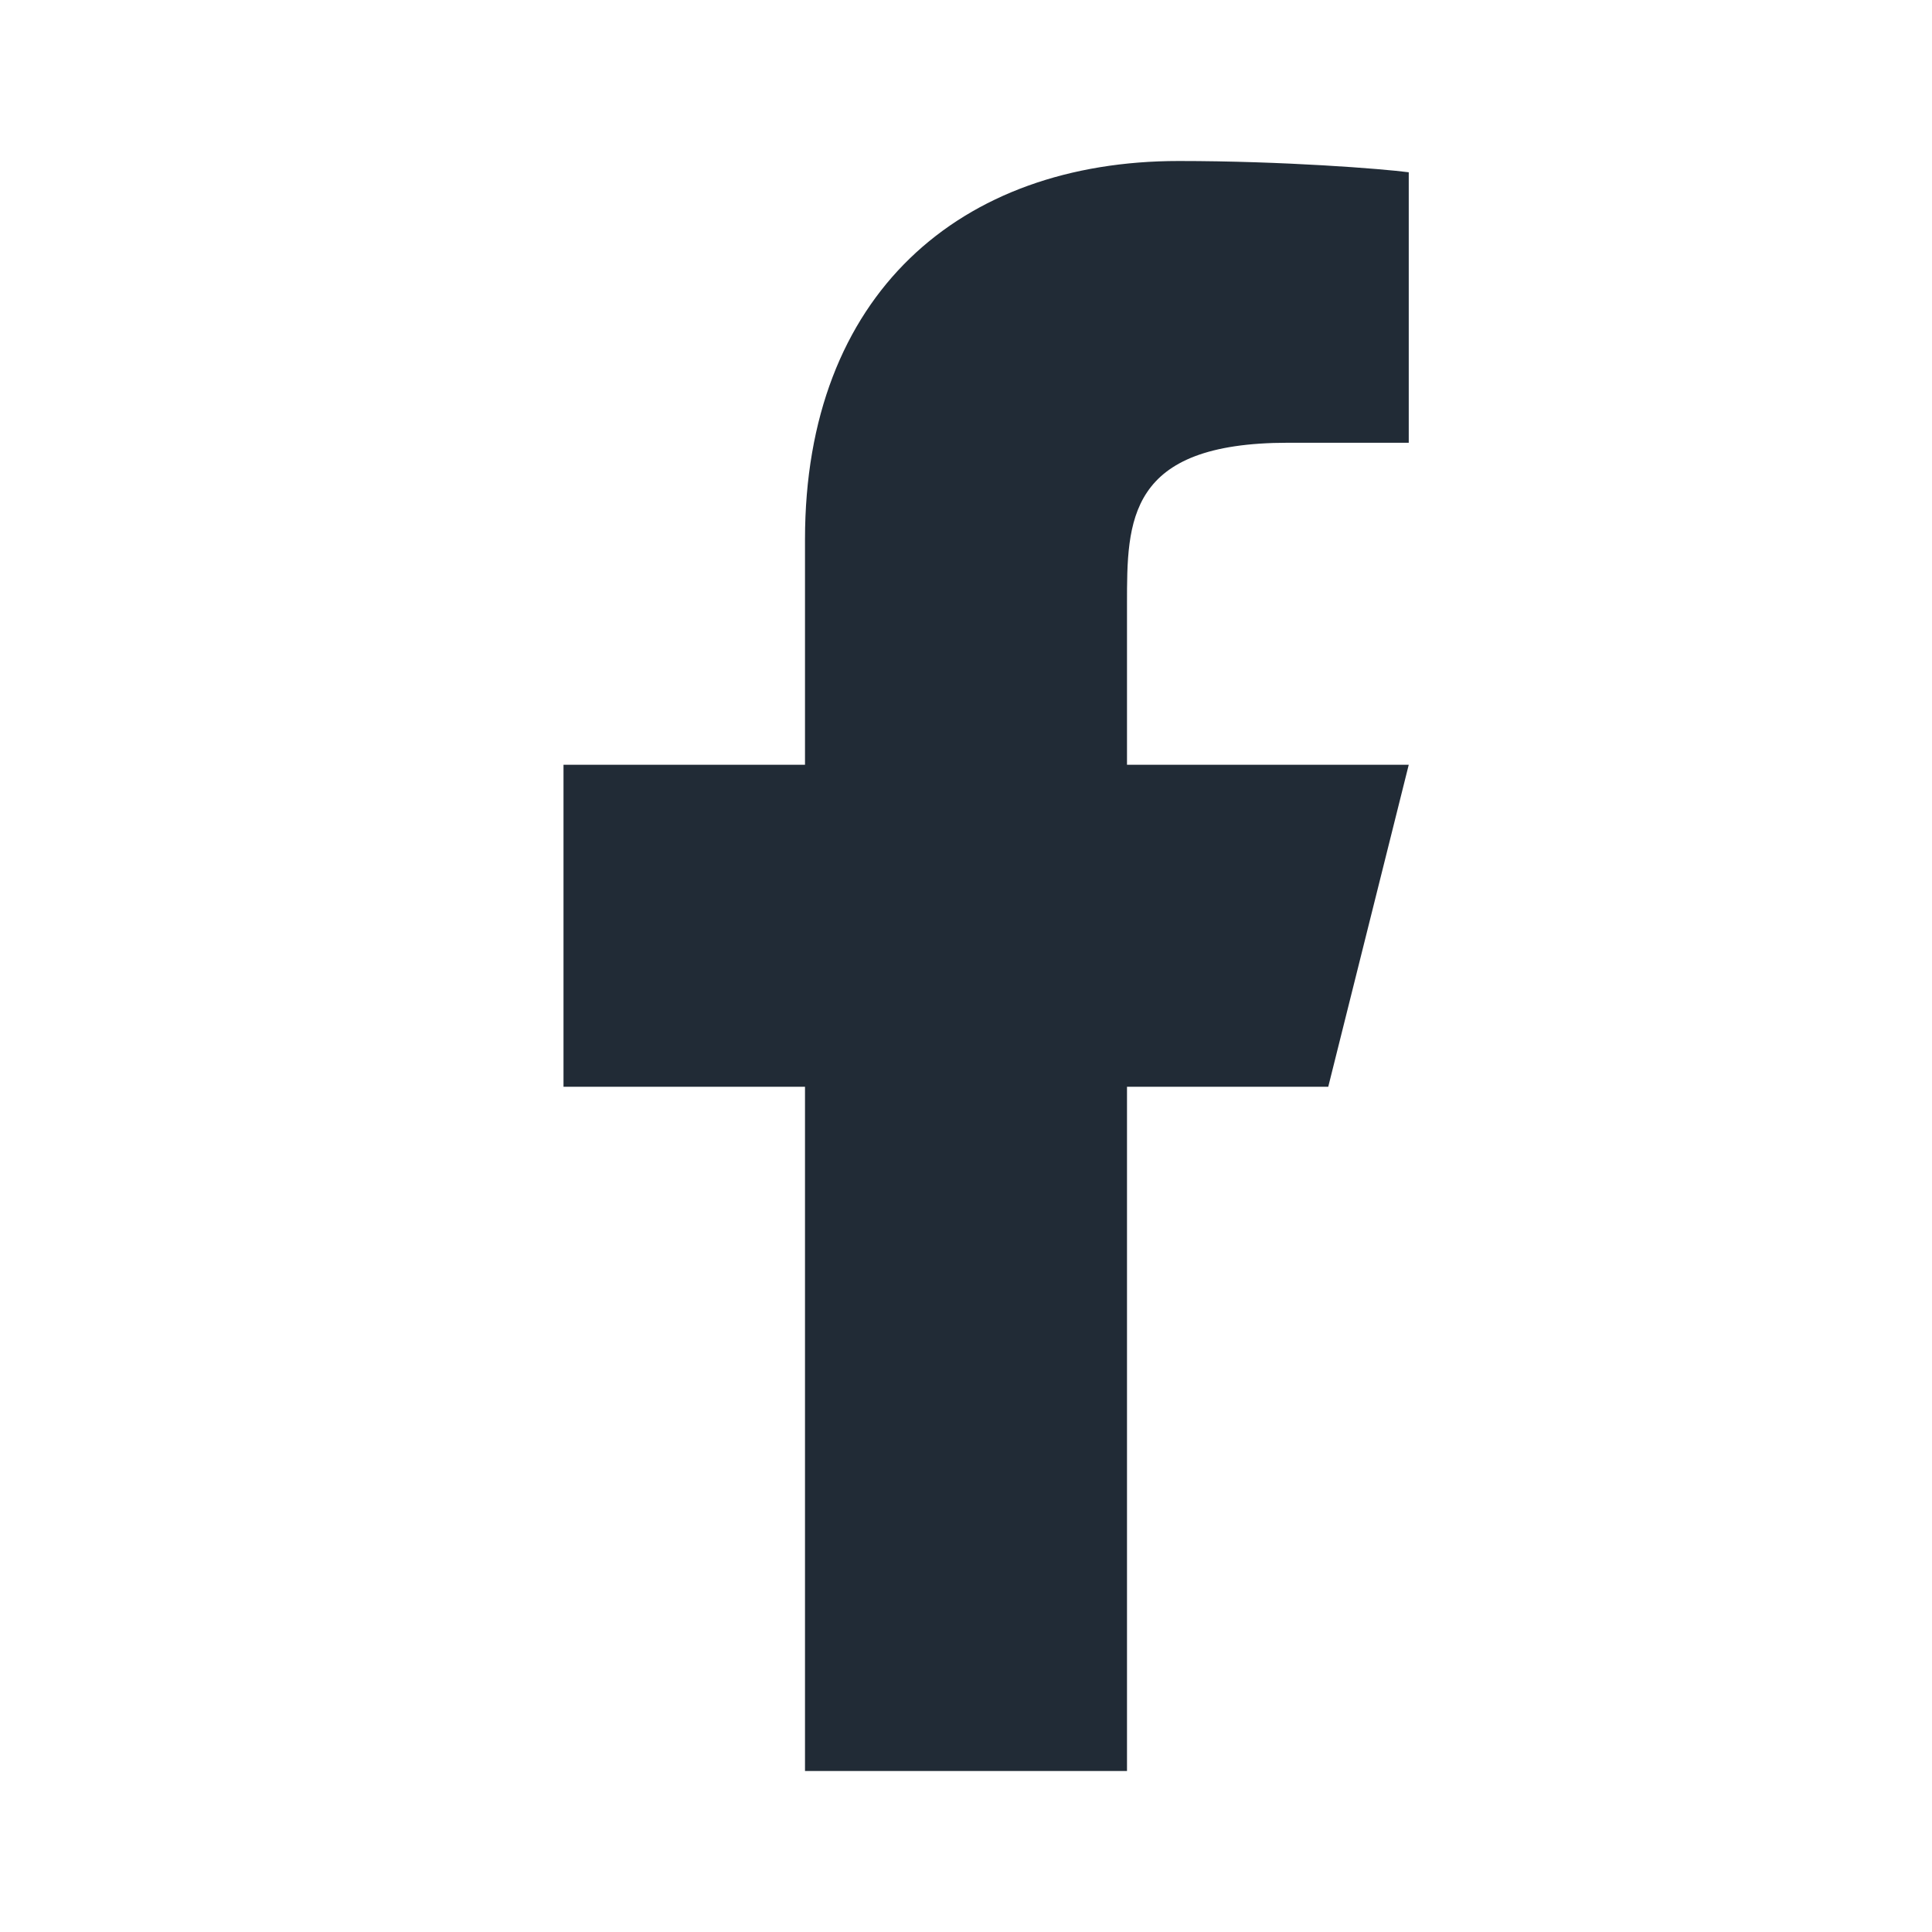
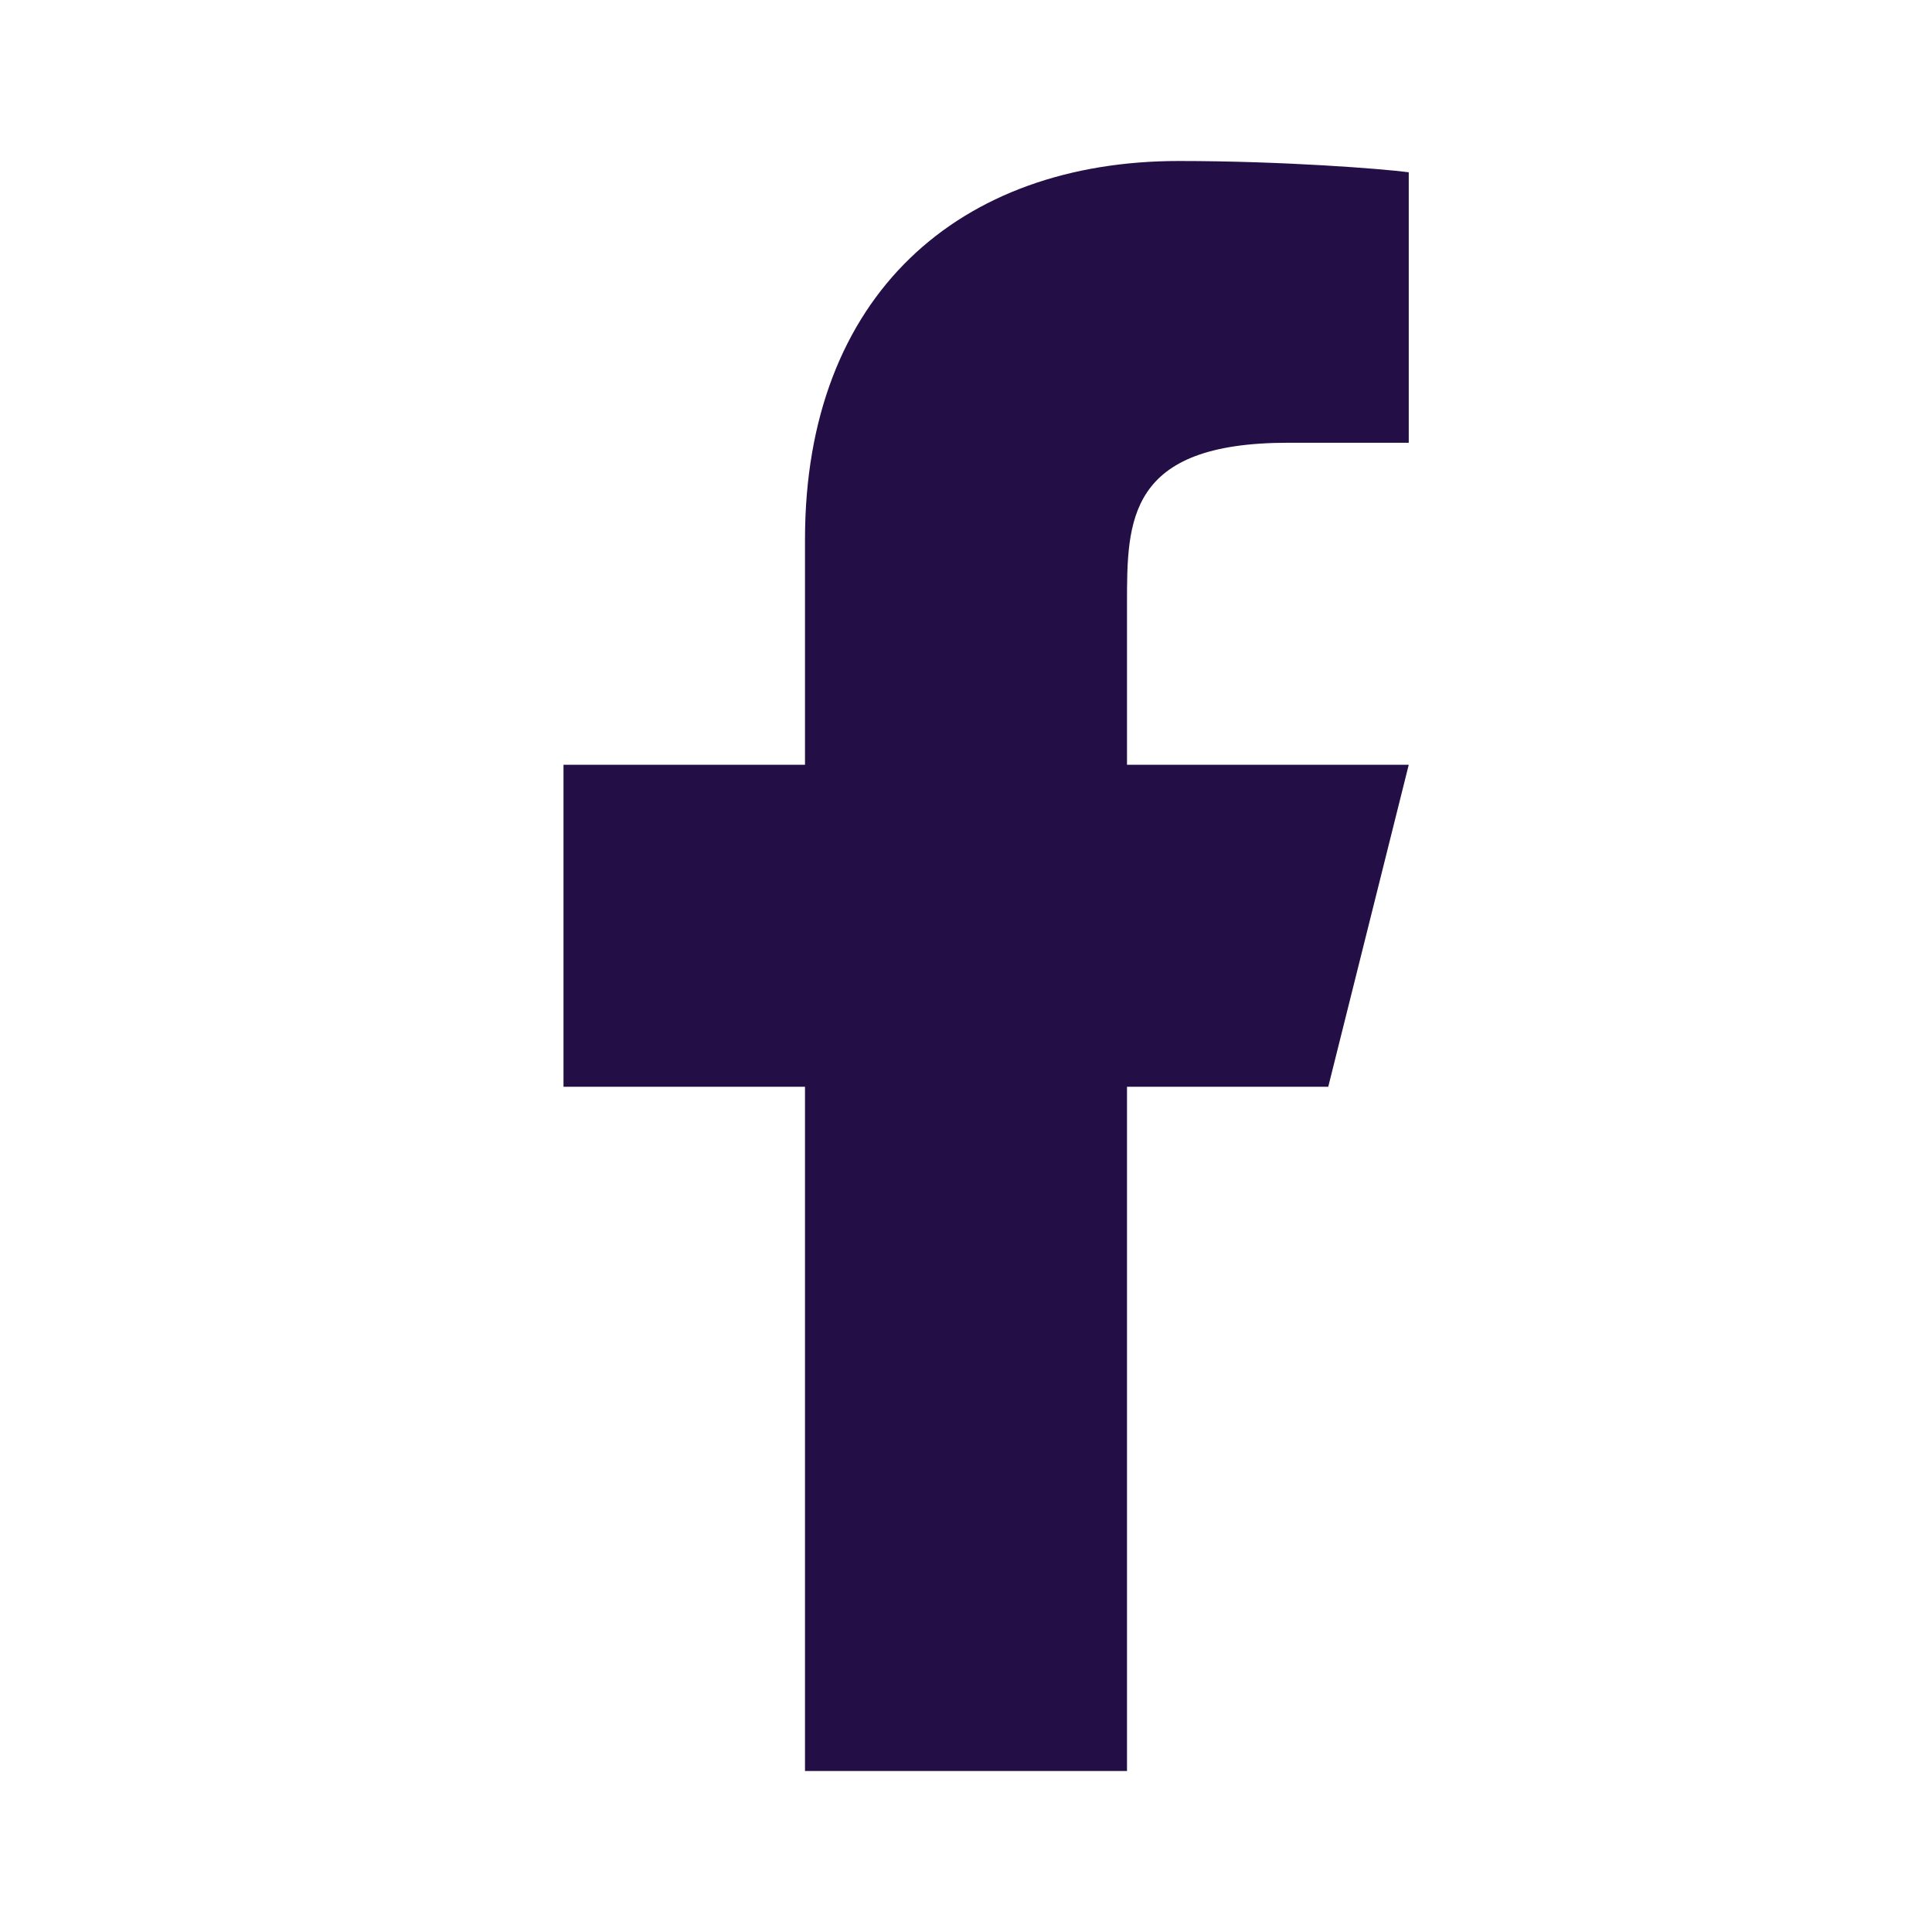
<svg xmlns="http://www.w3.org/2000/svg" width="24" height="24" viewBox="0 0 24 24" fill="none">
-   <path d="M14 13.5H16.5L17.5 9.5H14V7.5C14 6.47 14 5.5 16 5.5H17.5V2.14C17.174 2.097 15.943 2 14.643 2C11.928 2 10 3.657 10 6.7V9.5H7V13.5H10V22H14V13.5Z" fill="#212B36" />
+   <path d="M14 13.5H16.5L17.5 9.5H14V7.5C14 6.47 14 5.5 16 5.5H17.5V2.14C17.174 2.097 15.943 2 14.643 2C11.928 2 10 3.657 10 6.7V9.5H7V13.5H10V22H14V13.5Z" fill="#230e45" />
</svg>
